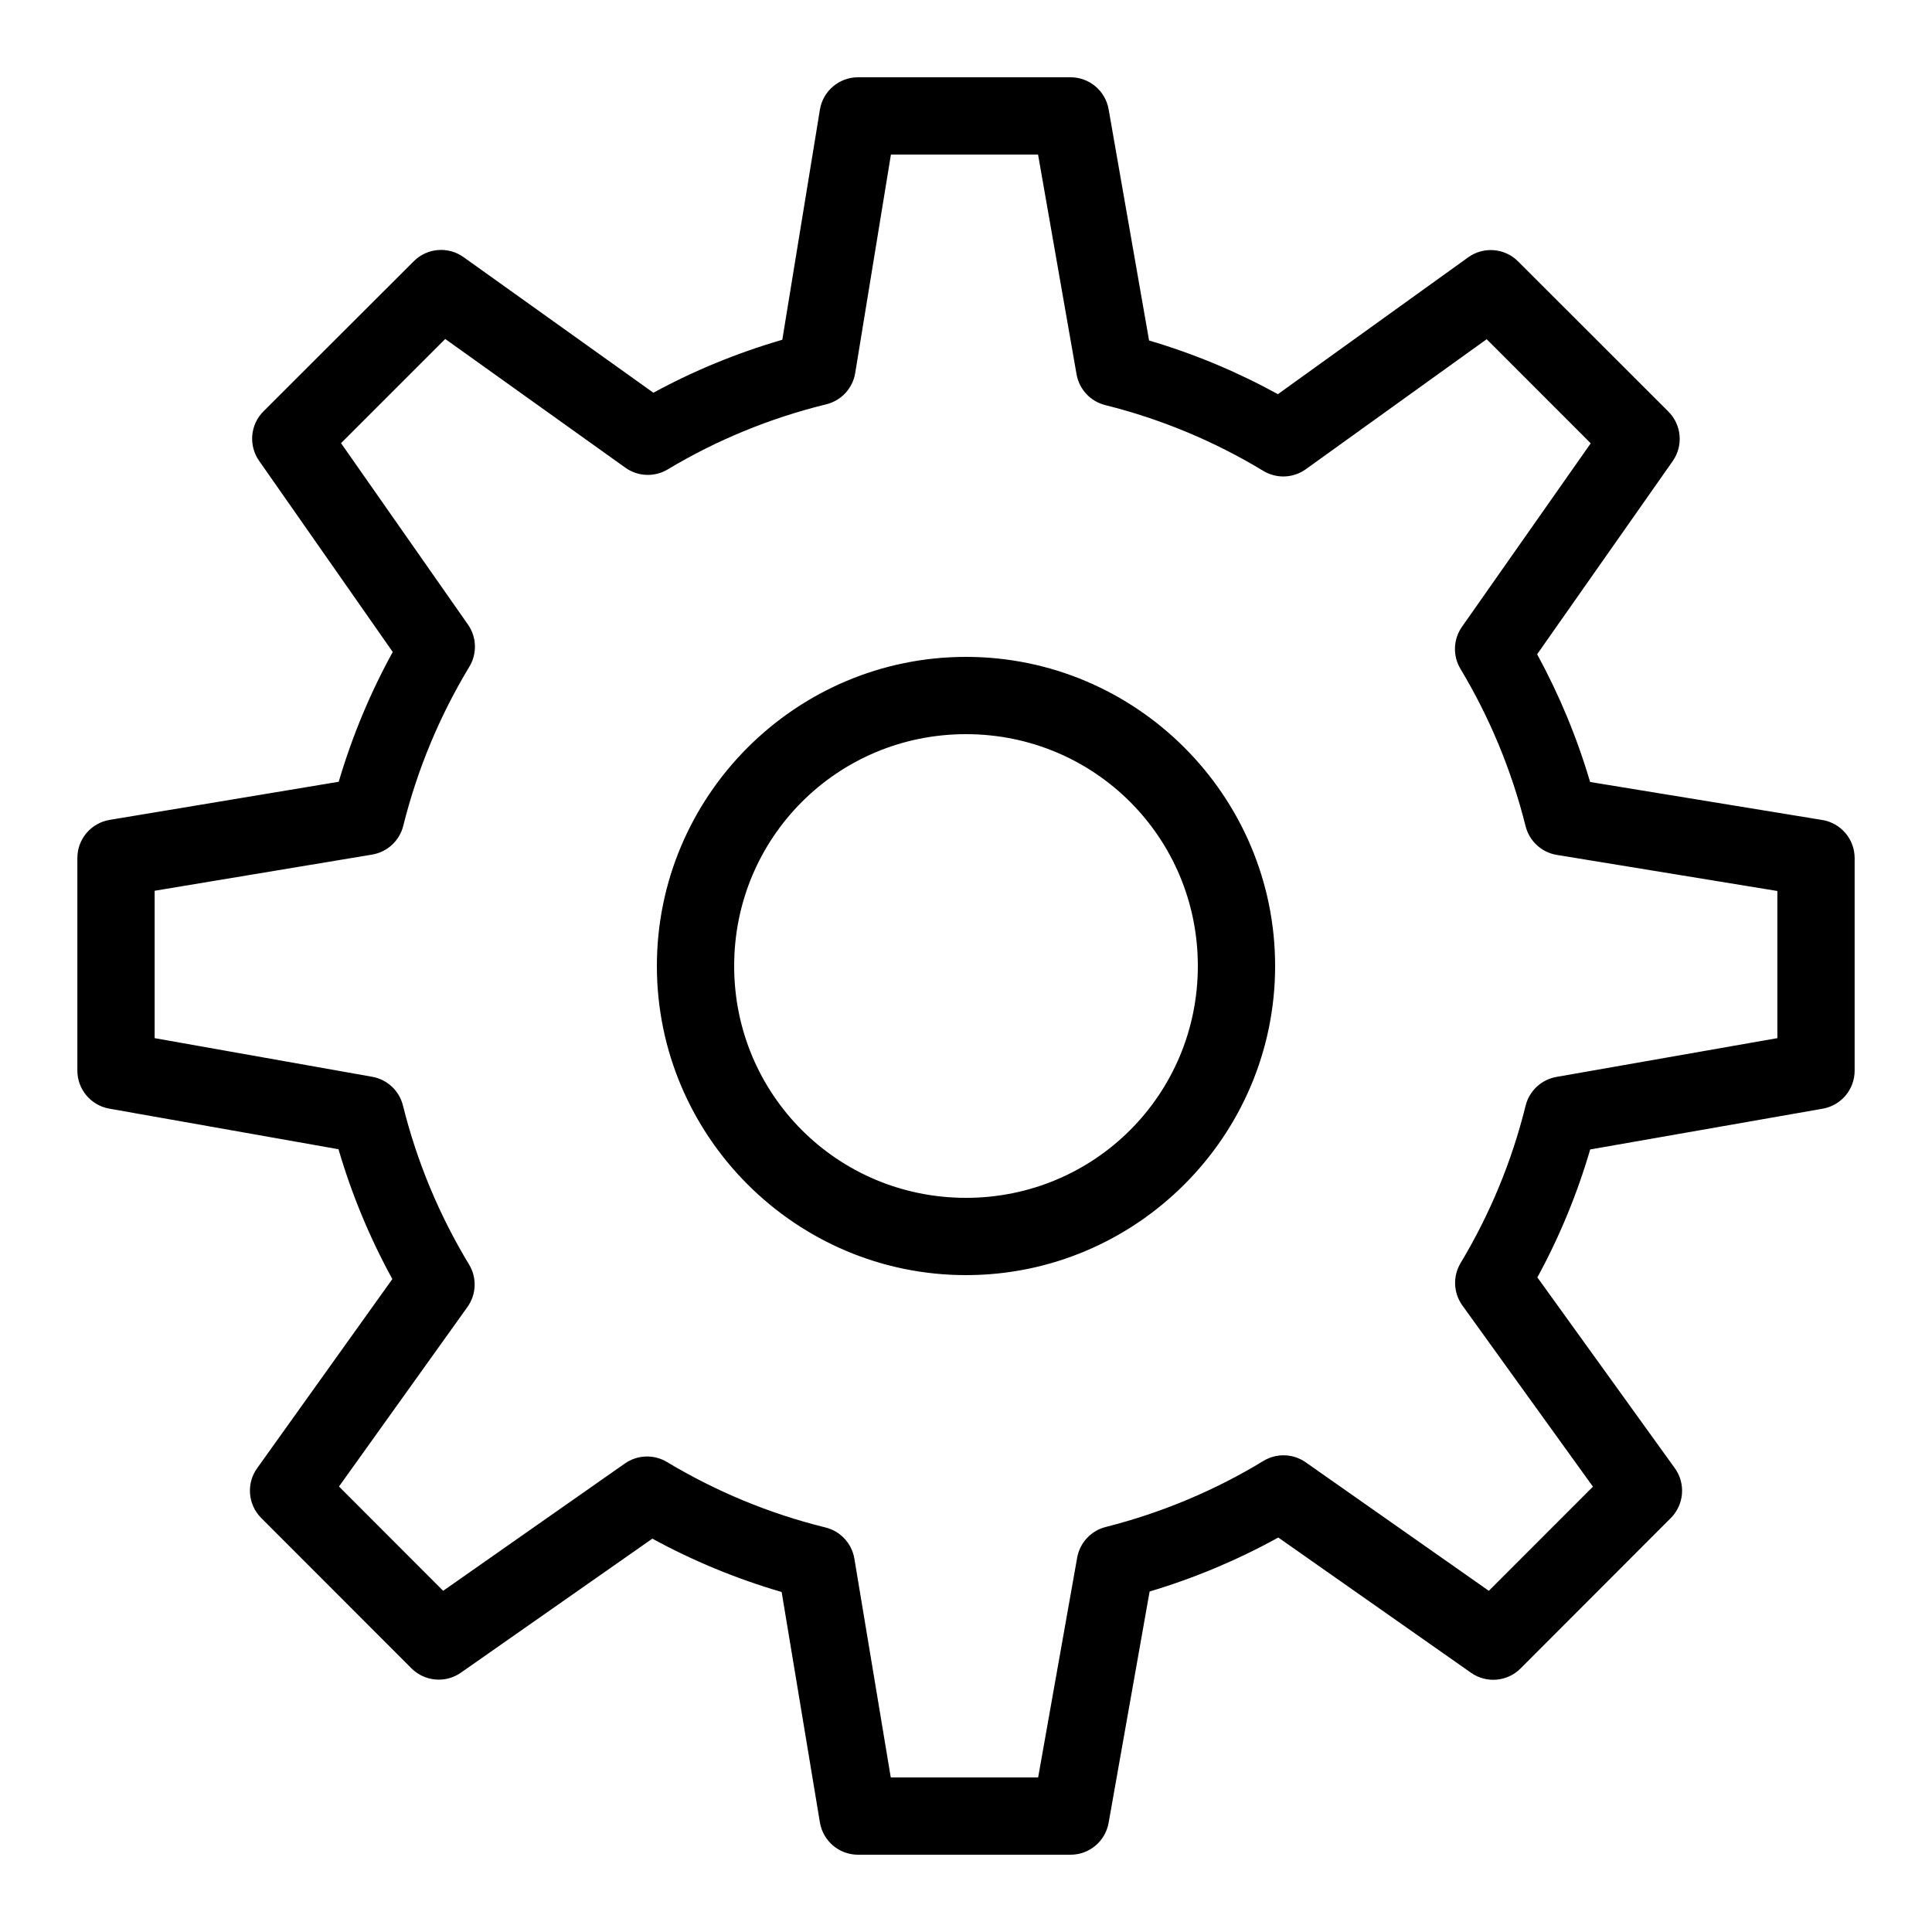
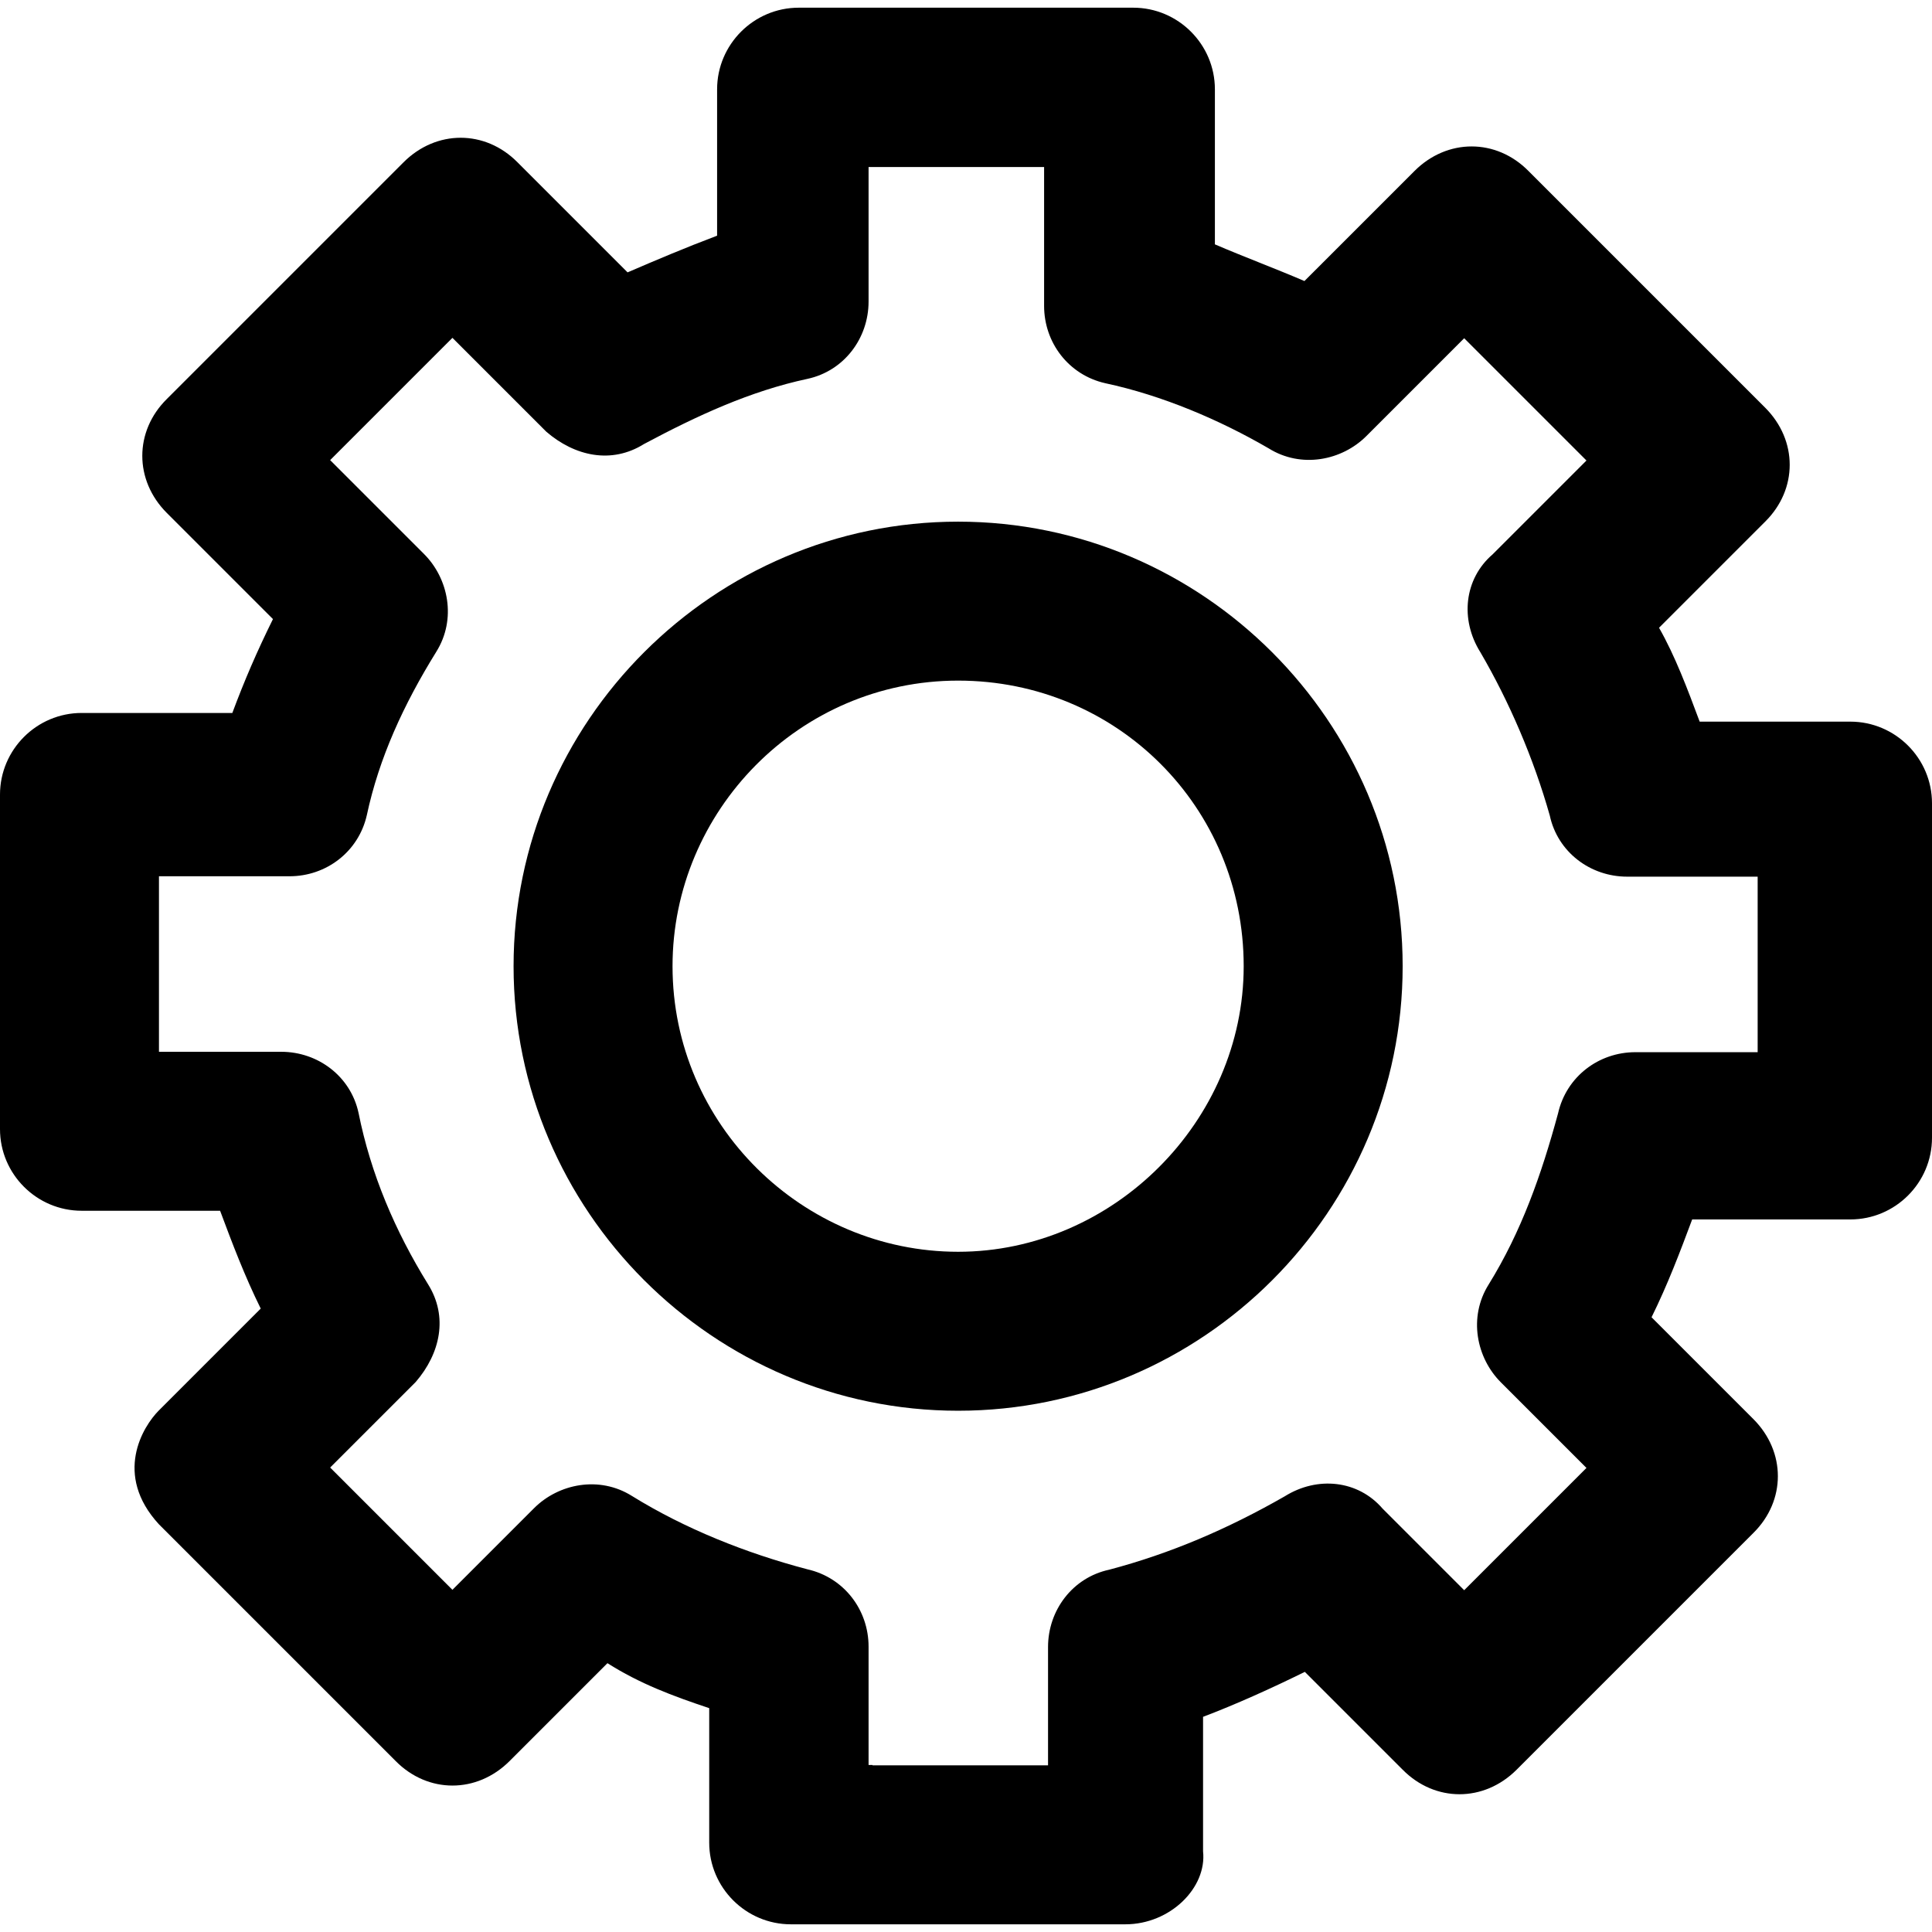
- <svg xmlns="http://www.w3.org/2000/svg" fill="#000" viewBox="0 0 50 50" width="50px" height="50px">
-   <path d="M 22.205 2 A 1 1 0 0 0 21.219 2.838 L 20.246 8.793 C 19.077 9.133 17.961 9.592 16.91 10.164 L 11.996 6.654 A 1 1 0 0 0 10.709 6.76 L 6.818 10.646 A 1 1 0 0 0 6.707 11.928 L 10.164 16.873 C 9.583 17.93 9.114 19.052 8.766 20.232 L 2.836 21.219 A 1 1 0 0 0 2.002 22.205 L 2.002 27.705 A 1 1 0 0 0 2.826 28.691 L 8.76 29.742 C 9.106 30.921 9.573 32.043 10.154 33.102 L 6.654 37.998 A 1 1 0 0 0 6.76 39.285 L 10.648 43.176 A 1 1 0 0 0 11.928 43.289 L 16.883 39.82 C 17.937 40.395 19.055 40.858 20.229 41.201 L 21.219 47.164 A 1 1 0 0 0 22.205 48 L 27.705 48 A 1 1 0 0 0 28.691 47.174 L 29.752 41.188 C 30.921 40.839 32.033 40.37 33.082 39.791 L 38.07 43.291 A 1 1 0 0 0 39.352 43.18 L 43.24 39.287 A 1 1 0 0 0 43.344 37.996 L 39.787 33.059 C 40.356 32.015 40.814 30.909 41.154 29.748 L 47.172 28.693 A 1 1 0 0 0 47.998 27.707 L 47.998 22.207 A 1 1 0 0 0 47.16 21.221 L 41.152 20.238 C 40.81 19.079 40.35 17.975 39.781 16.932 L 43.289 11.934 A 1 1 0 0 0 43.178 10.652 L 39.287 6.764 A 1 1 0 0 0 37.996 6.66 L 33.072 10.201 C 32.023 9.625 30.91 9.158 29.738 8.812 L 28.691 2.828 A 1 1 0 0 0 27.705 2 L 22.205 2 z M 23.057 4 L 26.865 4 L 27.861 9.686 A 1 1 0 0 0 28.604 10.484 C 30.066 10.849 31.44 11.427 32.693 12.186 A 1 1 0 0 0 33.795 12.143 L 38.475 8.779 L 41.168 11.473 L 37.836 16.221 A 1 1 0 0 0 37.797 17.311 C 38.548 18.561 39.118 19.926 39.482 21.381 A 1 1 0 0 0 40.291 22.125 L 45.998 23.059 L 45.998 26.867 L 40.279 27.871 A 1 1 0 0 0 39.482 28.617 C 39.123 30.07 38.552 31.435 37.801 32.686 A 1 1 0 0 0 37.846 33.785 L 41.225 38.475 L 38.531 41.17 L 33.791 37.844 A 1 1 0 0 0 32.697 37.809 C 31.45 38.568 30.075 39.148 28.617 39.518 A 1 1 0 0 0 27.877 40.312 L 26.867 46 L 23.053 46 L 22.111 40.338 A 1 1 0 0 0 21.365 39.531 C 19.902 39.171 18.522 38.594 17.26 37.836 A 1 1 0 0 0 16.172 37.875 L 11.469 41.17 L 8.773 38.471 L 12.098 33.824 A 1 1 0 0 0 12.139 32.725 C 11.373 31.459 10.793 30.079 10.428 28.609 A 1 1 0 0 0 9.633 27.867 L 4.002 26.867 L 4.002 23.053 L 9.629 22.117 A 1 1 0 0 0 10.436 21.373 C 10.804 19.898 11.383 18.519 12.146 17.256 A 1 1 0 0 0 12.111 16.164 L 8.826 11.469 L 11.523 8.773 L 16.186 12.105 A 1 1 0 0 0 17.281 12.148 C 18.537 11.394 19.92 10.822 21.385 10.463 A 1 1 0 0 0 22.133 9.652 L 23.057 4 z M 25 17 C 20.594 17 17 20.594 17 25 C 17 29.406 20.594 33 25 33 C 29.406 33 33 29.406 33 25 C 33 20.594 29.406 17 25 17 z M 25 19 C 28.326 19 31 21.674 31 25 C 31 28.326 28.326 31 25 31 C 21.674 31 19 28.326 19 25 C 19 21.674 21.674 19 25 19 z" />
+ <svg xmlns="http://www.w3.org/2000/svg" version="1.1" id="Layer_1" x="0px" y="0px" viewBox="0 0 489.8 489.8" style="enable-background:new 0 0 489.8 489.8;" xml:space="preserve">
+   <g>
+     <g>
+       <g>
+         <path d="M469.1,182.95h-38.2c-3.1-8.3-6.2-16.6-10.3-23.8l26.9-26.9c8.3-8.2,8.3-20.6,0-28.9l-60-60c-8.2-8.3-20.6-8.3-28.9,0     l-27.9,27.9c-7.2-3.1-15.5-6.2-22.7-9.3v-39.3c0-11.4-9.3-20.7-20.7-20.7h-84.8c-11.4,0-20.7,9.3-20.7,20.7v37.1     c-8.2,3.1-15.5,6.2-22.7,9.3l-27.9-27.9c-8.2-8.3-20.6-8.3-28.9,0l-60,60c-8.3,8.2-8.3,20.6,0,28.9l26.9,26.9     c-4.1,8.3-7.2,15.5-10.3,23.8H20.7c-11.4,0-20.7,9.3-20.7,20.7v84.8c0,11.4,9.3,20.7,20.7,20.7h35.1c3.1,8.3,6.2,16.5,10.3,24.8     l-25.8,25.8c-4.1,4.1-11.6,16.3,0,28.9l60,60c8.2,8.3,20.6,8.3,28.9,0l24.8-24.8c8.2,5.2,16.5,8.3,25.8,11.4v34.1     c0,11.4,9.3,20.7,20.7,20.7h84.8c11.4,0,20.7-9.3,19.7-18.5v-34.1c8.2-3.1,17.5-7.3,25.8-11.4l24.8,24.8c8.2,8.3,20.6,8.3,28.9,0     l60-60c8.3-8.2,8.3-20.6,0-28.9l-25.8-25.8c4.1-8.3,7.2-16.5,10.3-24.8h40.1c11.4,0,20.7-9.3,20.7-20.7v-84.8     C489.8,192.25,480.5,182.95,469.1,182.95z M445.6,266.75h-31c-9.3,0-17.5,6.2-19.6,15.5c-4.2,15.5-9.3,30-17.6,43.4     c-5.2,8.3-3.1,18.6,3.1,24.8l21.7,21.7l-31,31l-20.7-20.7c-6.2-7.2-16.5-8.3-24.8-3.1c-14.5,8.3-29,14.5-44.5,18.6     c-9.3,2-15.5,10.3-15.5,19.6v30h-44.5v-0.1h-1v-30c0-9.3-6.2-17.5-15.5-19.6c-15.6-4.1-31.1-10.3-44.5-18.6     c-8.3-5.2-18.6-3.1-24.8,3.1l-20.7,20.7l-31-31l21.7-21.7c6.2-7.2,8.3-16.5,3.1-24.8c-8.3-13.4-14.5-27.9-17.6-43.4     c-2-9.3-10.3-15.5-19.6-15.5h-31v-44.5h33.1c9.3,0,17.5-6.2,19.6-15.5c3.1-14.5,9.3-28,17.6-41.4c5.2-8.3,3.1-18.6-3.1-24.8     l-23.8-23.8l31-31l23.8,23.8c7.2,6.2,16.5,8.3,24.8,3.1c13.5-7.2,26.9-13.4,41.4-16.5c9.3-2,15.5-10.3,15.5-19.6v-34.1h44.5v35.2     c0,9.3,6.2,17.5,15.5,19.6c14.5,3.1,29,9.3,41.4,16.5c8.3,5.2,18.6,3.1,24.8-3.1l24.8-24.8l31,31l-23.8,23.8     c-7.2,6.2-8.3,16.5-3.1,24.8c7.3,12.5,13.5,26.9,17.6,41.4c2,9.3,10.3,15.5,19.6,15.5h33.1V266.75z" />
+         <path d="M242.9,132.25c-62,0-112.7,50.7-112.7,112.7s50.7,112.7,112.7,112.7c62.1,0,112.7-50.7,112.7-112.7     S304.9,132.25,242.9,132.25z M242.9,317.35c-39.3,0-72.4-32.1-72.4-72.4c0-39.3,32.1-72.4,72.4-72.4c40.3,0,72.4,32.1,72.4,72.4     C315.3,284.25,282.2,317.35,242.9,317.35z" />
+       </g>
+     </g>
+   </g>
+   <g>
+ </g>
+   <g>
+ </g>
+   <g>
+ </g>
+   <g>
+ </g>
+   <g>
+ </g>
+   <g>
+ </g>
+   <g>
+ </g>
+   <g>
+ </g>
+   <g>
+ </g>
+   <g>
+ </g>
+   <g>
+ </g>
+   <g>
+ </g>
+   <g>
+ </g>
+   <g>
+ </g>
+   <g>
+ </g>
</svg>
